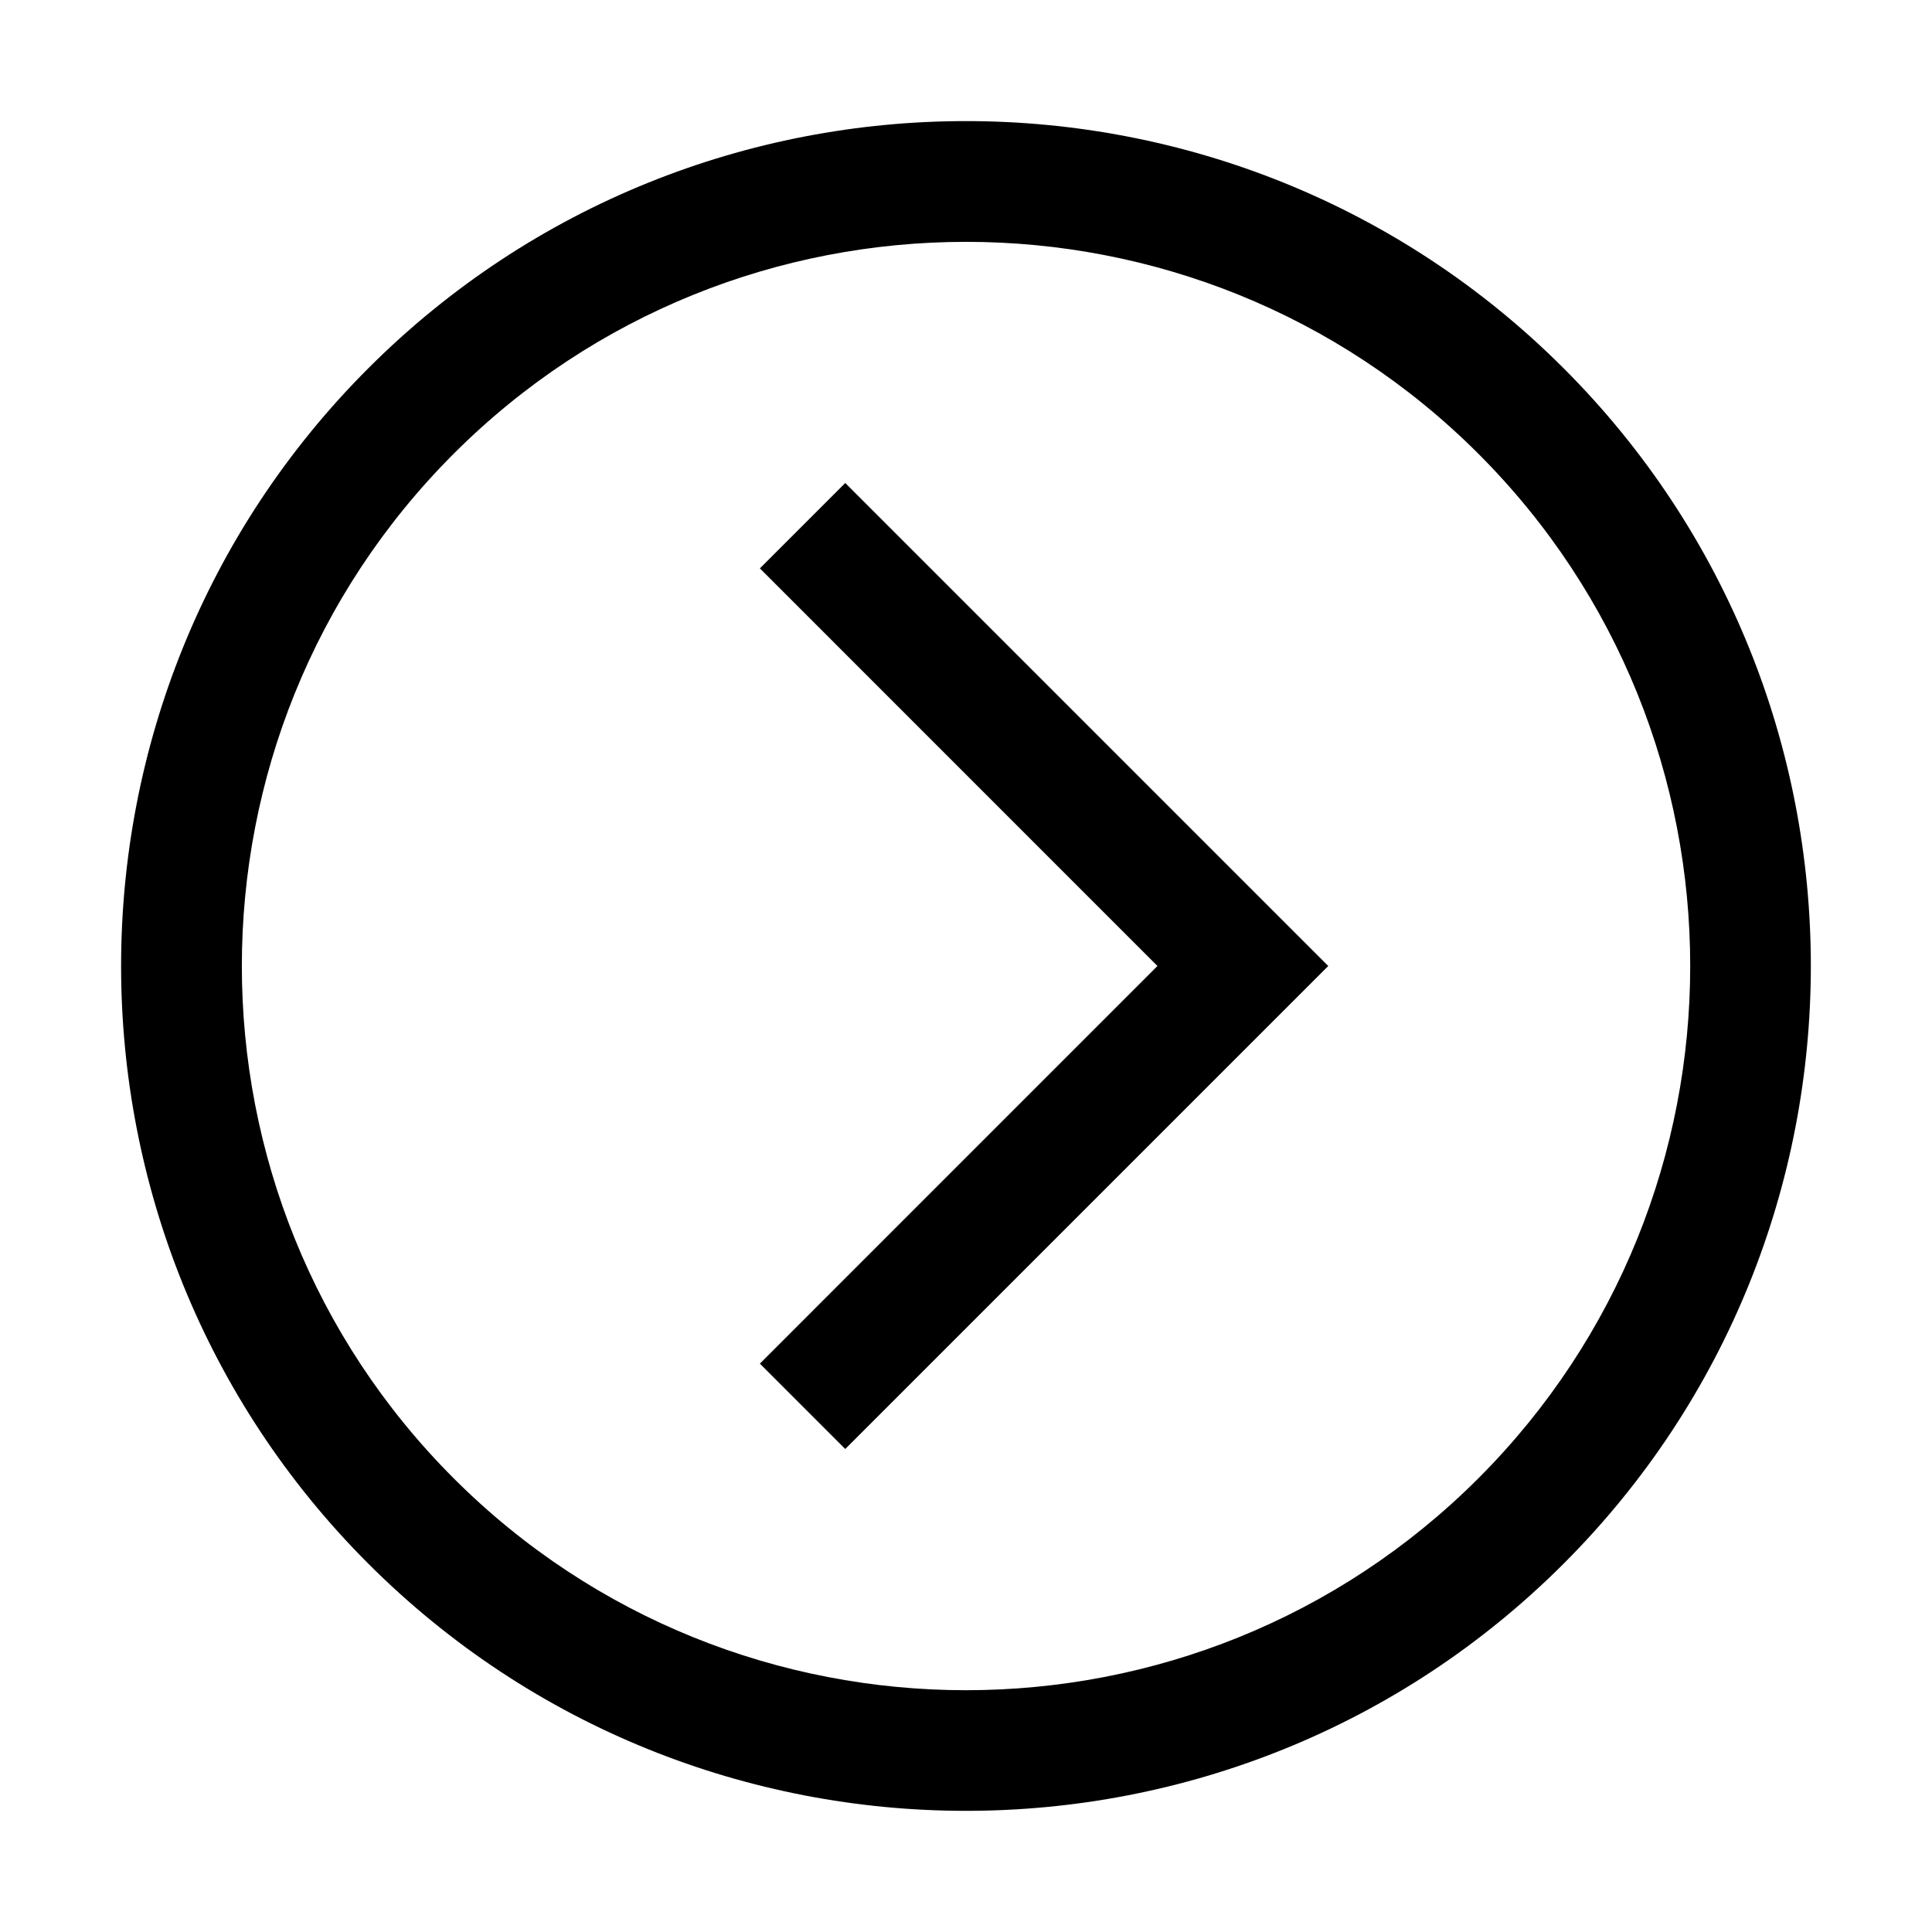
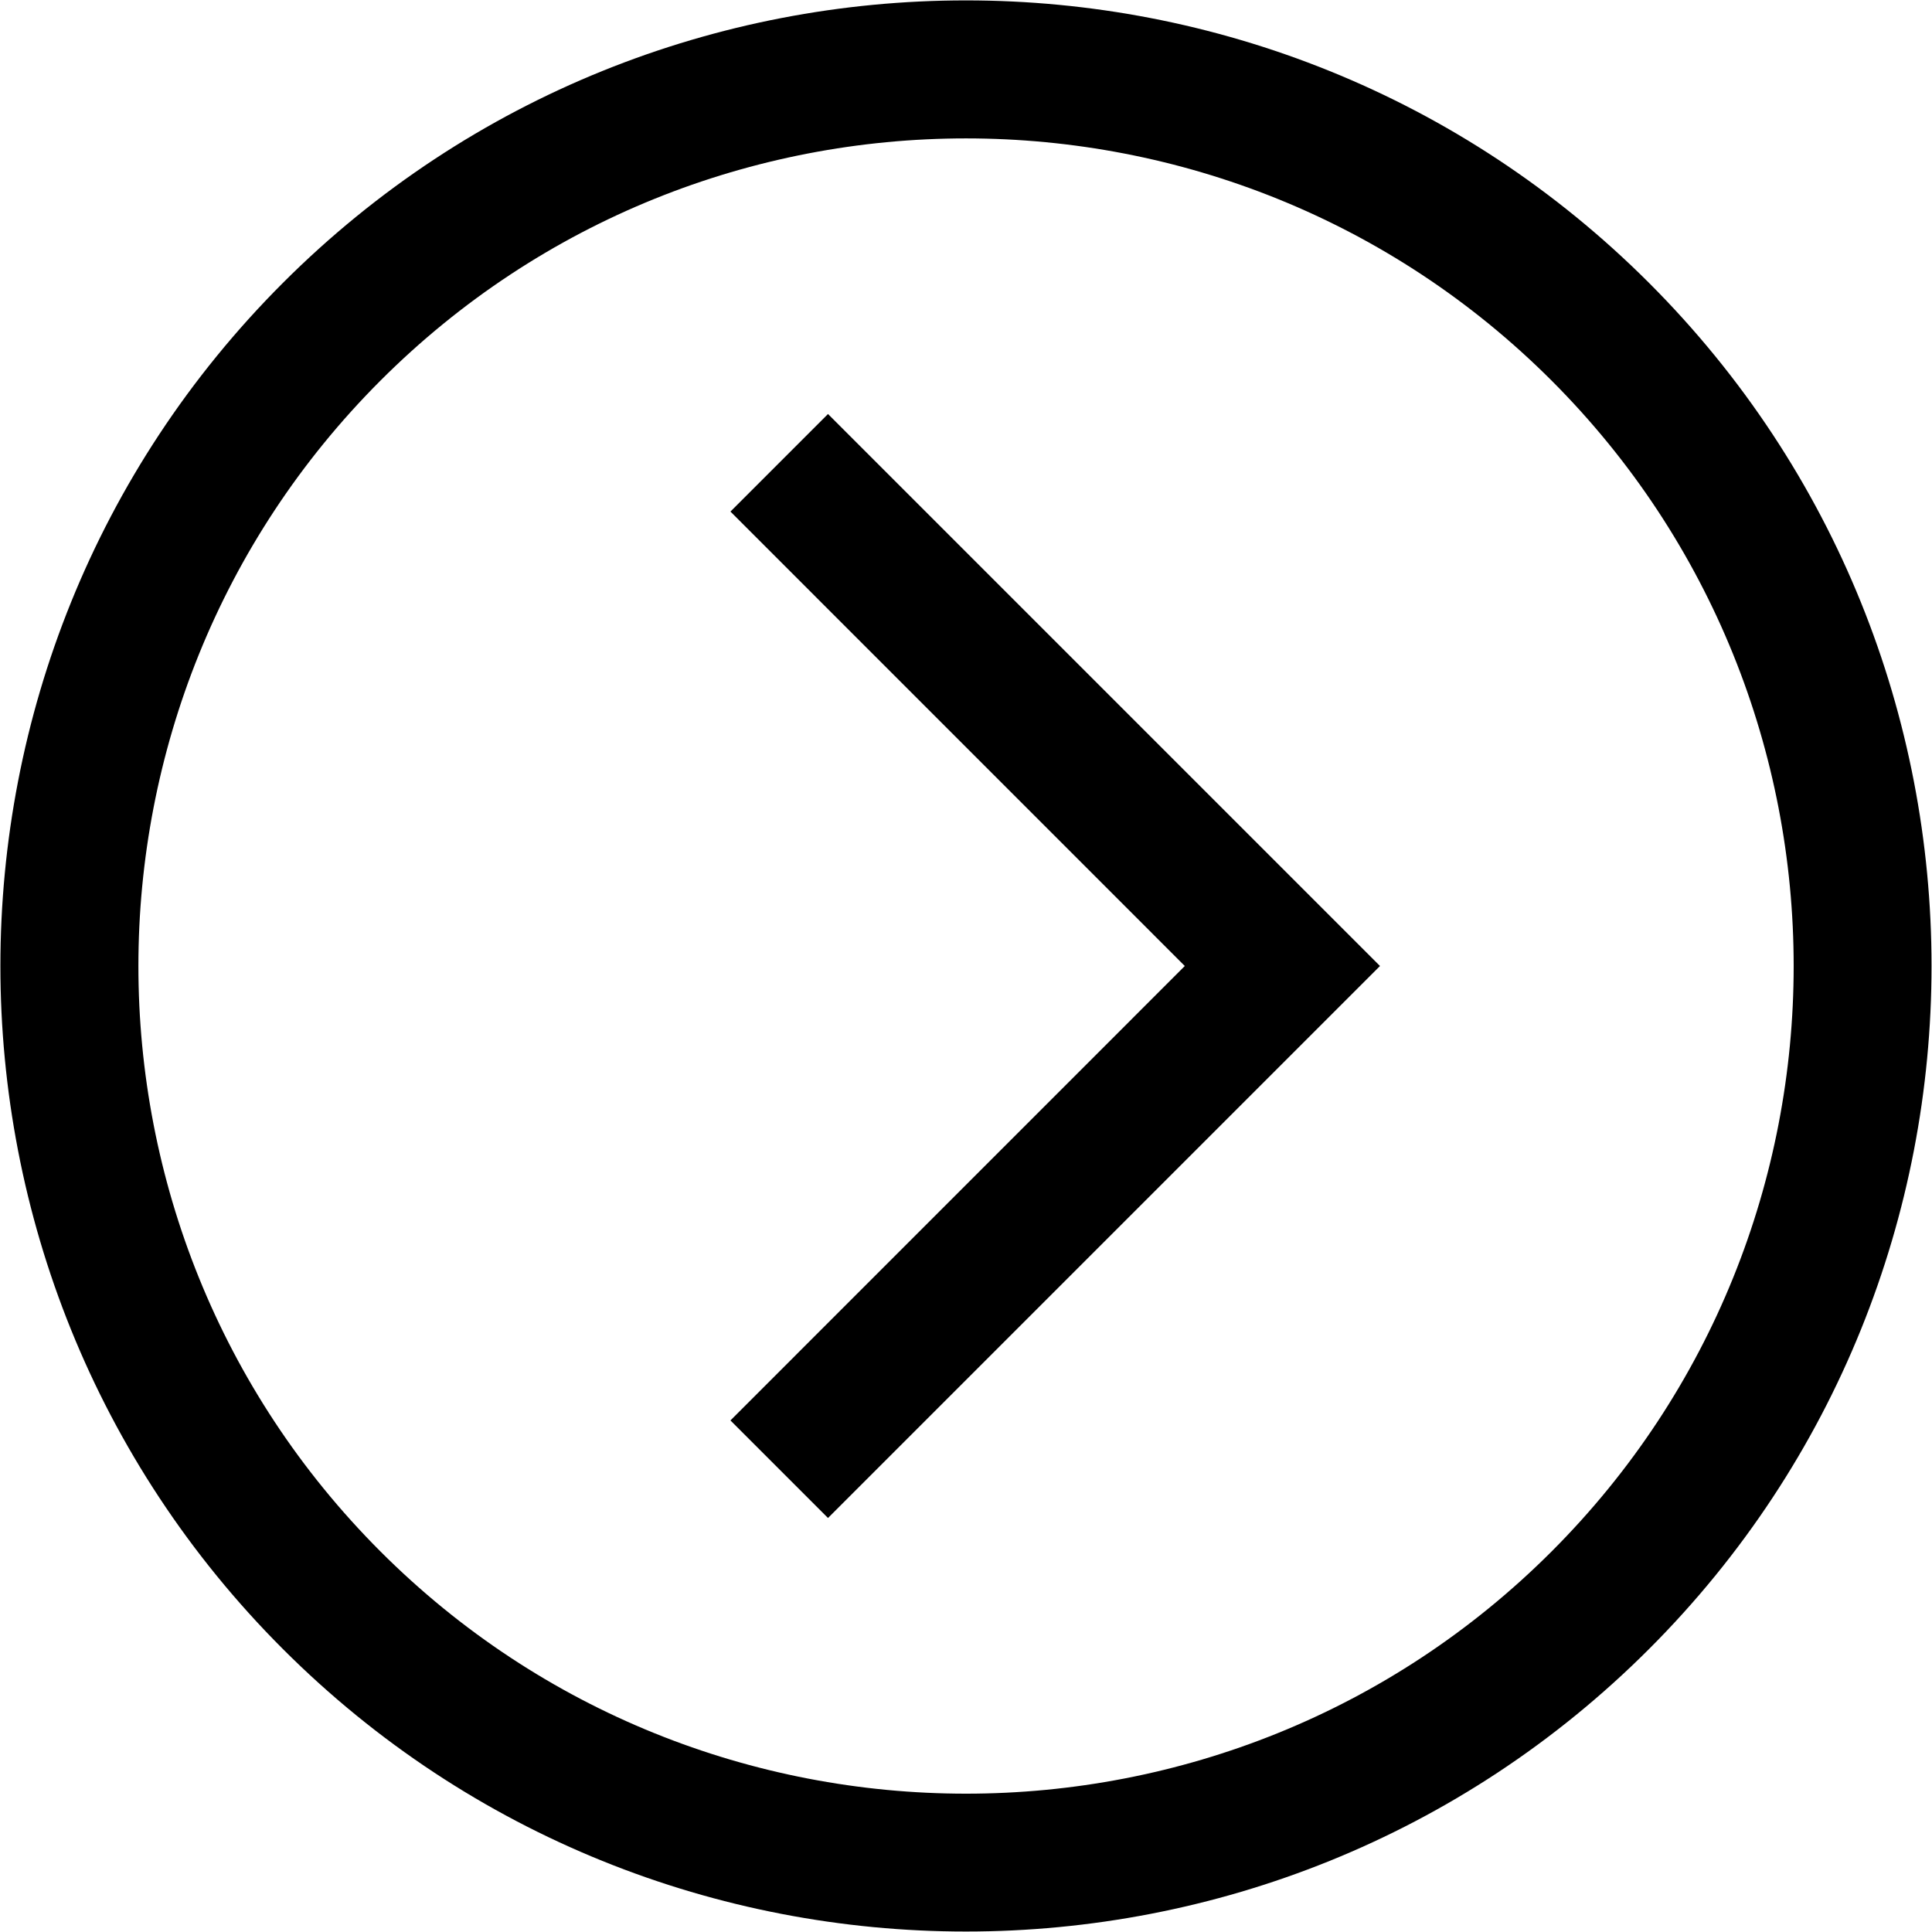
- <svg xmlns="http://www.w3.org/2000/svg" id="icon" width="32" height="32" viewBox="0 0 32 32" version="1.1">
+ <svg xmlns="http://www.w3.org/2000/svg" id="icon" width="32" height="32" viewBox="2 2 28 28" version="1.1">
  <defs id="defs1">
    <style id="style1">
      .cls-1 {
        fill: none;
      }
    </style>
  </defs>
  <polygon points="16,22 8,14 9.414,12.586 16,19.171 22.586,12.586 24,14 " id="polygon1" transform="matrix(0,1,1,0,-9.2499999e-8,0)" />
  <path d="m 25.899,25.899 c 5.459,-5.459 5.459,-14.34 0,-19.799 -5.459,-5.459 -14.34,-5.459 -19.799,0 -5.459,5.459 -5.459,14.34 0,19.799 5.459,5.459 14.34,5.459 19.799,0 z M 7.515,7.515 c 4.679,-4.679 12.292,-4.679 16.971,0 4.679,4.679 4.679,12.292 0,16.971 -4.679,4.679 -12.292,4.679 -16.971,0 -4.679,-4.679 -4.679,-12.292 0,-16.971 z" id="path1" />
  <rect id="_Transparent_Rectangle_" data-name="&amp;lt;Transparent Rectangle&amp;gt;" class="cls-1" width="32" height="32" />
</svg>
